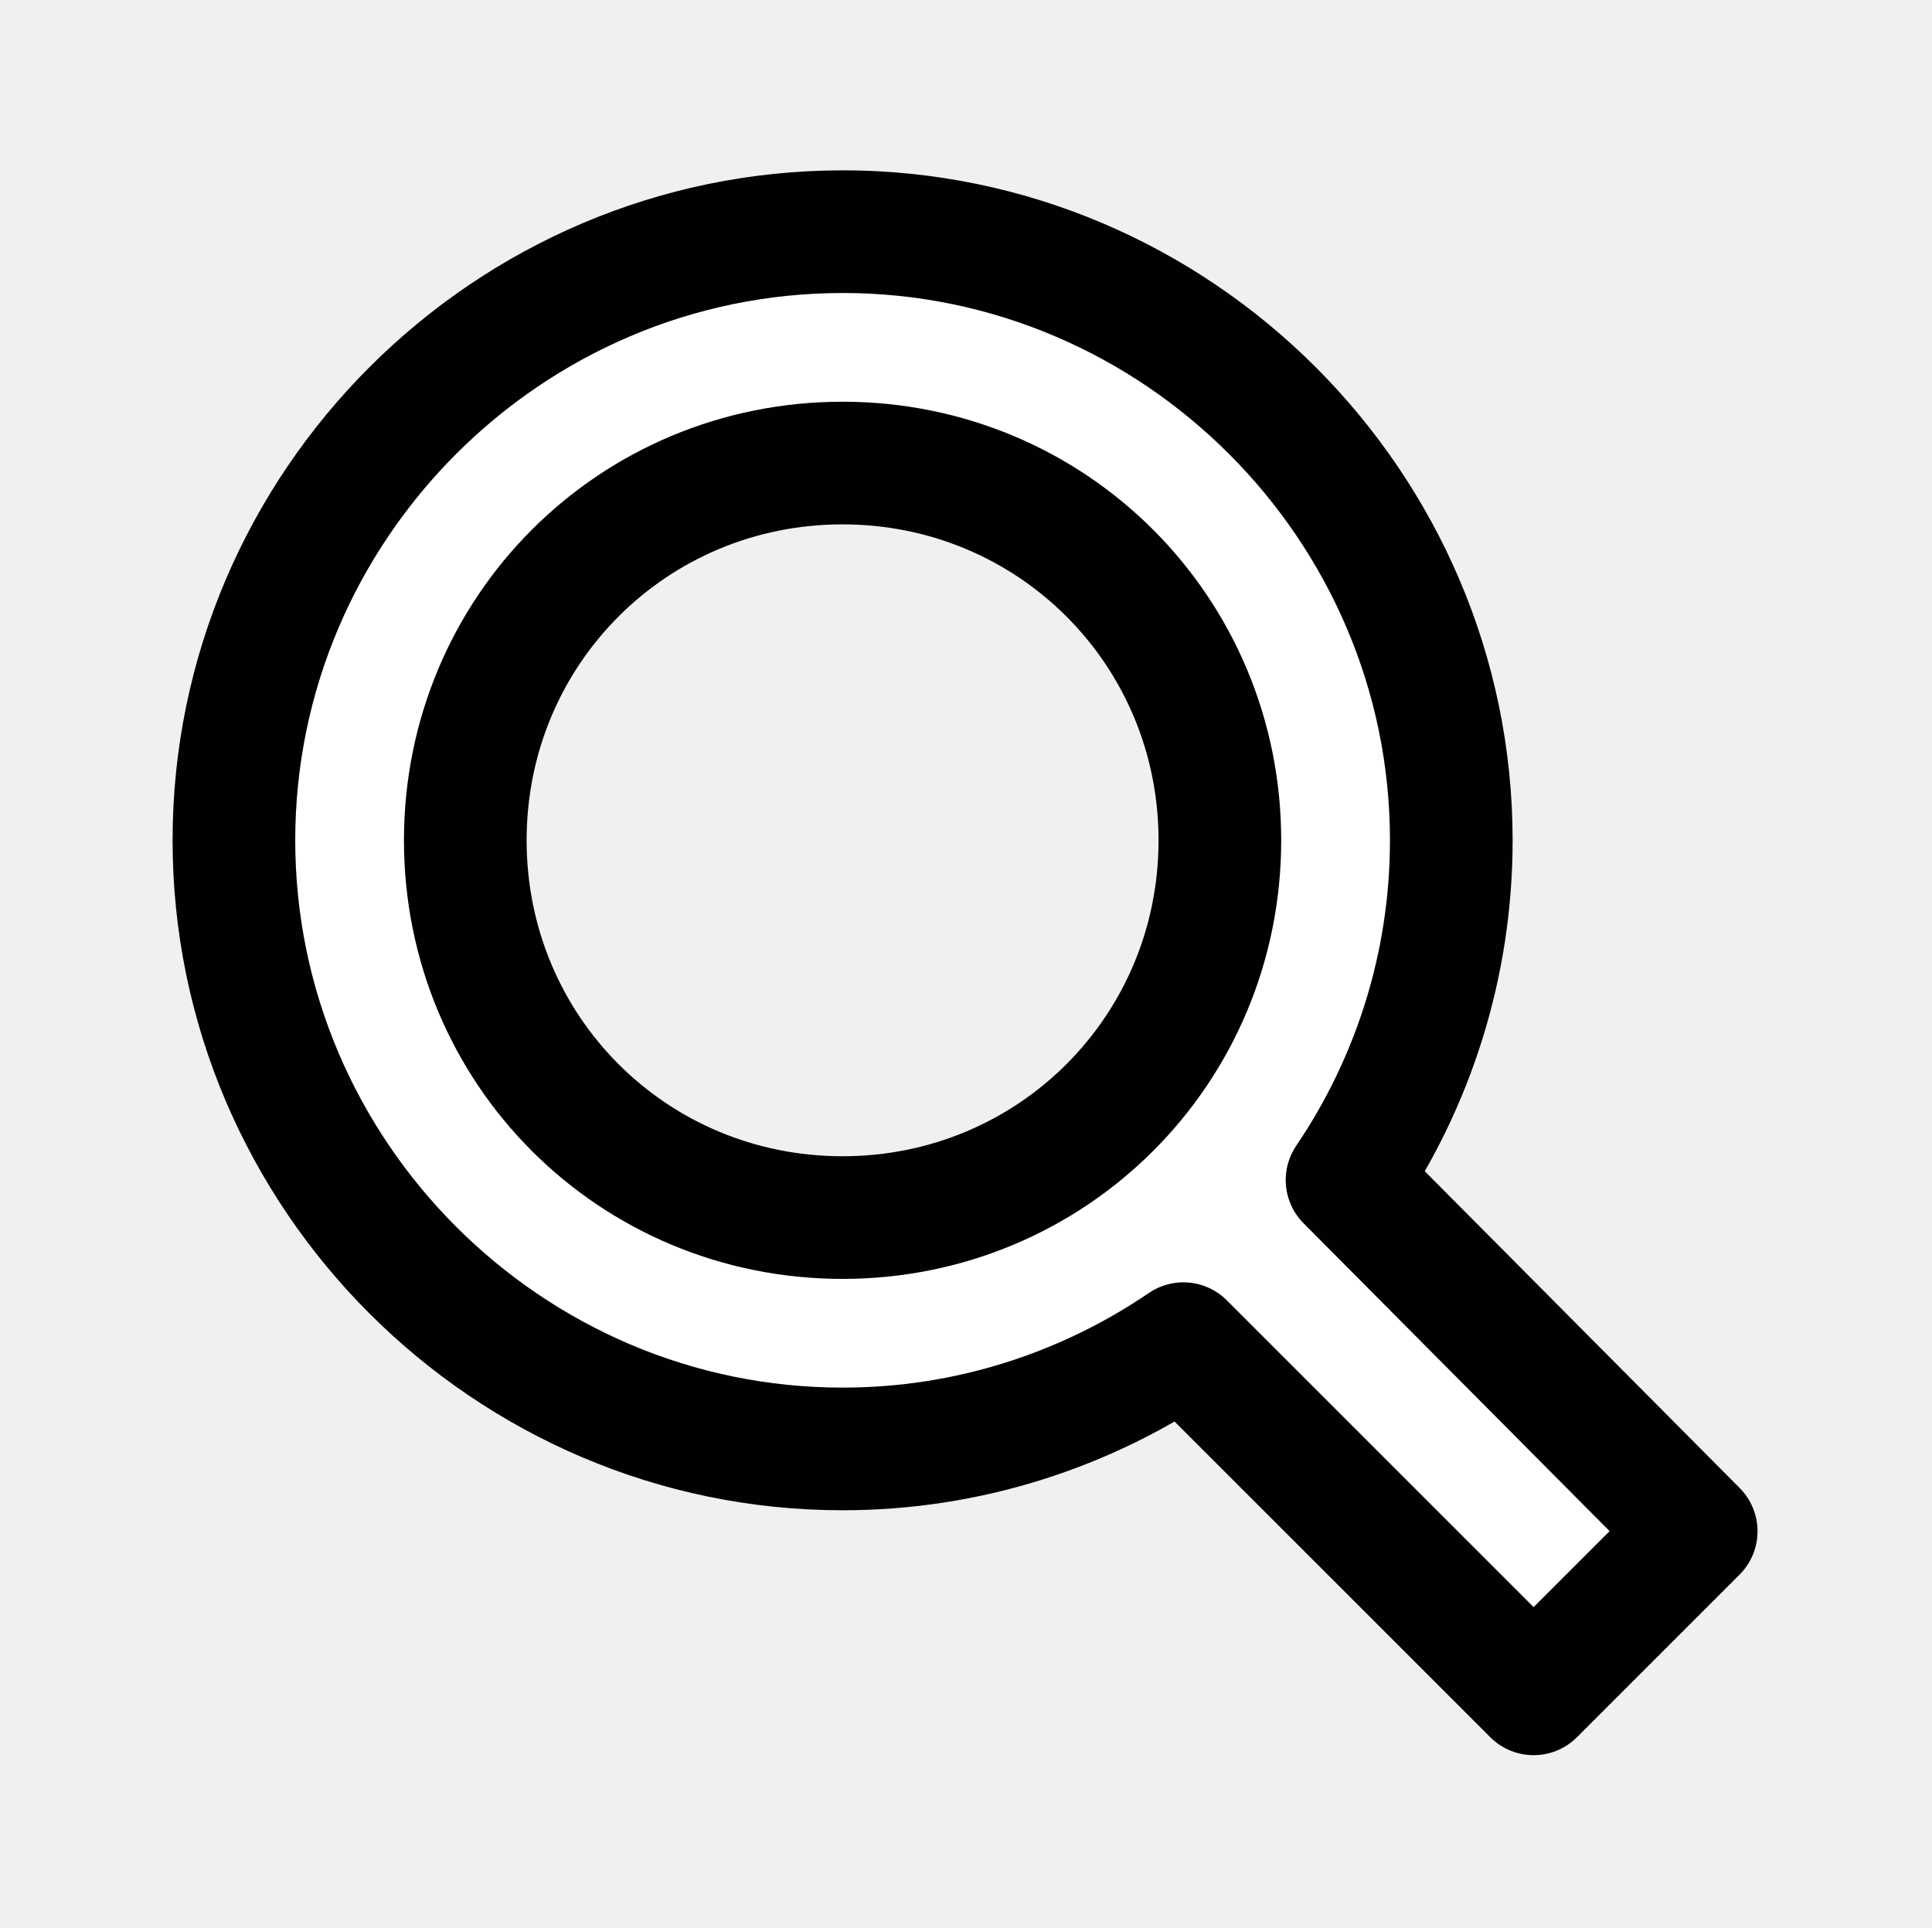
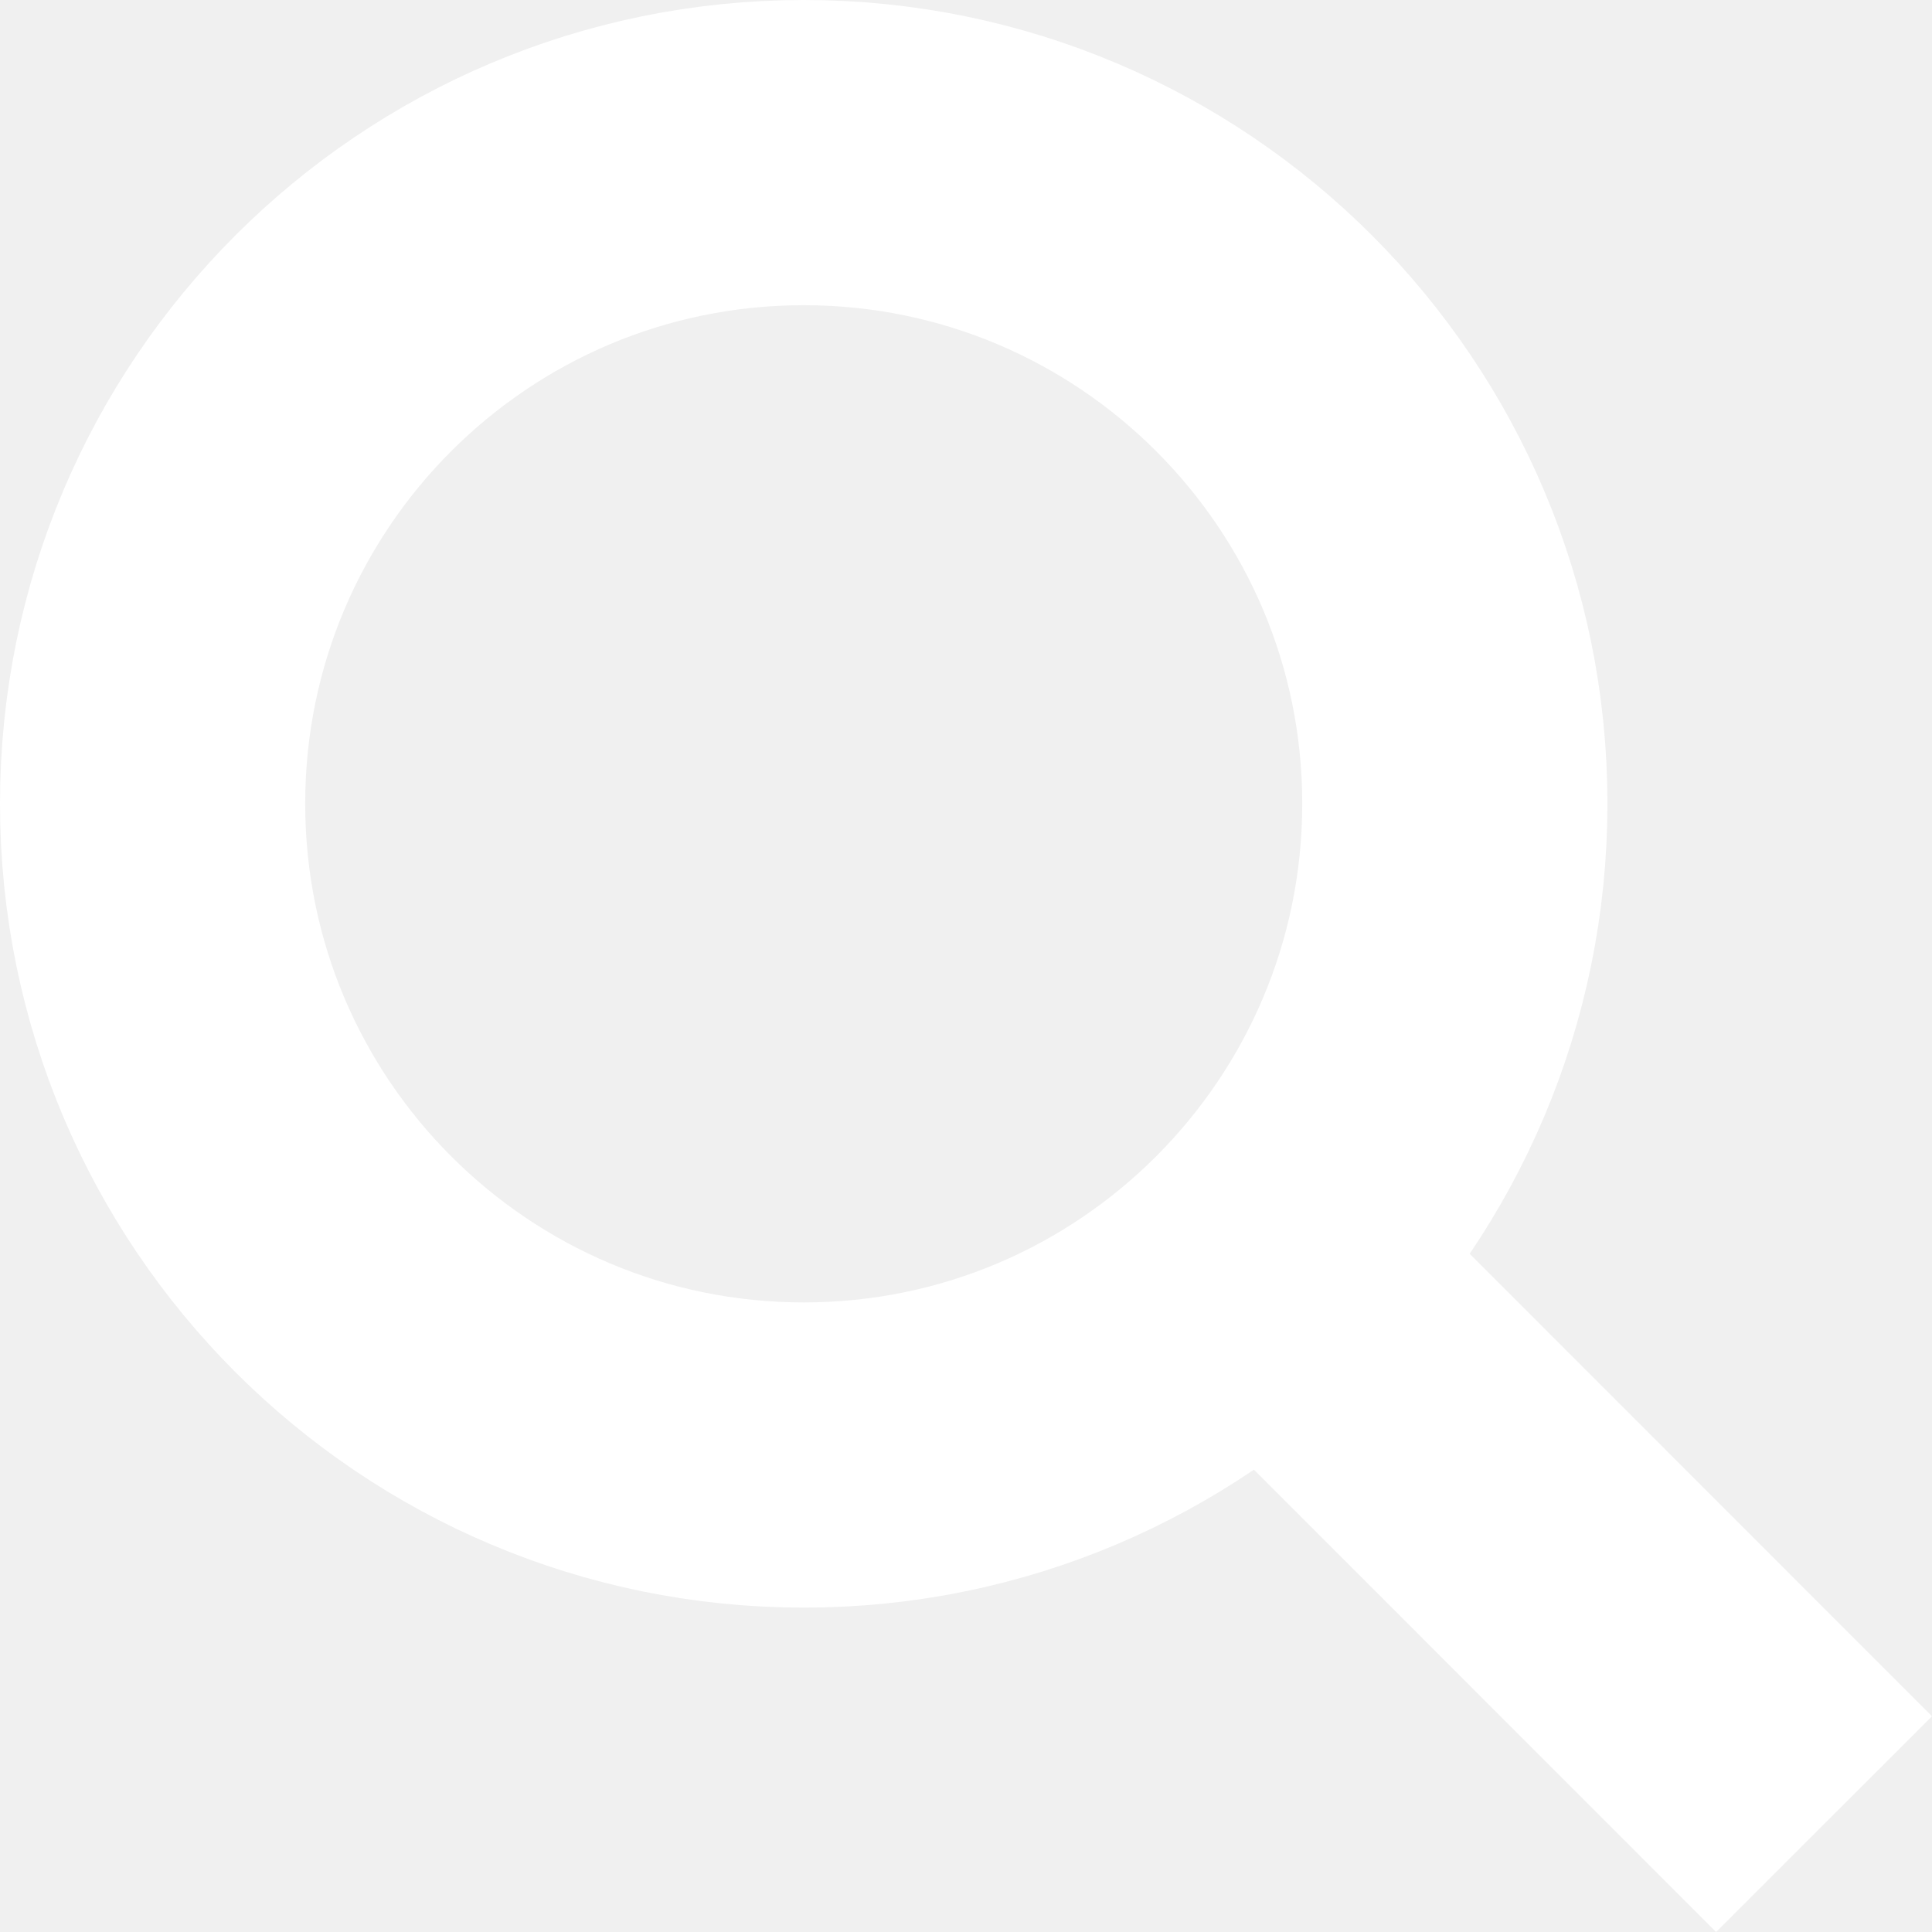
- <svg xmlns="http://www.w3.org/2000/svg" version="1.1" width="55.125" height="55" viewBox="0 0 55.125 55" id="svg2998" xml:space="preserve">
-   <path d="m 24.041,6.611 c -9.547,0 -17.367,7.825 -17.367,17.367 0,9.545 7.819,17.367 17.367,17.367 3.593,0 6.947,-1.113 9.725,-3.004 l 9.992,9.992 4.639,-4.639 -9.962,-10.022 c 1.877,-2.771 2.974,-6.115 2.974,-9.695 0,-9.544 -7.827,-17.367 -17.367,-17.367 z m 0,6.602 c 5.977,0 10.765,4.785 10.765,10.765 0,5.985 -4.79,10.765 -10.765,10.765 -5.987,0 -10.765,-4.779 -10.765,-10.765 0,-5.982 4.777,-10.765 10.765,-10.765 z" id="path2988" style="fill:#FFFFFF;stroke:#010101;stroke-width:3.5;stroke-linejoin:round;stroke-miterlimit:4;" />
+ <svg xmlns="http://www.w3.org/2000/svg" version="1.1" id="Layer_1" x="0px" y="0px" width="22.156px" height="22.156px" viewBox="0 0 22.156 22.156" enable-background="new 0 0 22.156 22.156" xml:space="preserve">
+   <g>
+     <path fill="none" stroke="#FFFFFF" stroke-width="3.5" d="M1.75,9.216c0,4.125,3.342,7.47,7.468,7.47   c4.121,0,7.466-3.345,7.466-7.47c0-4.123-3.345-7.466-7.466-7.466C5.092,1.75,1.75,5.093,1.75,9.216z" />
+     <line fill="none" stroke="#FFFFFF" stroke-width="3.5" x1="14.498" y1="14.497" x2="20.918" y2="20.919" />
+   </g>
</svg>
